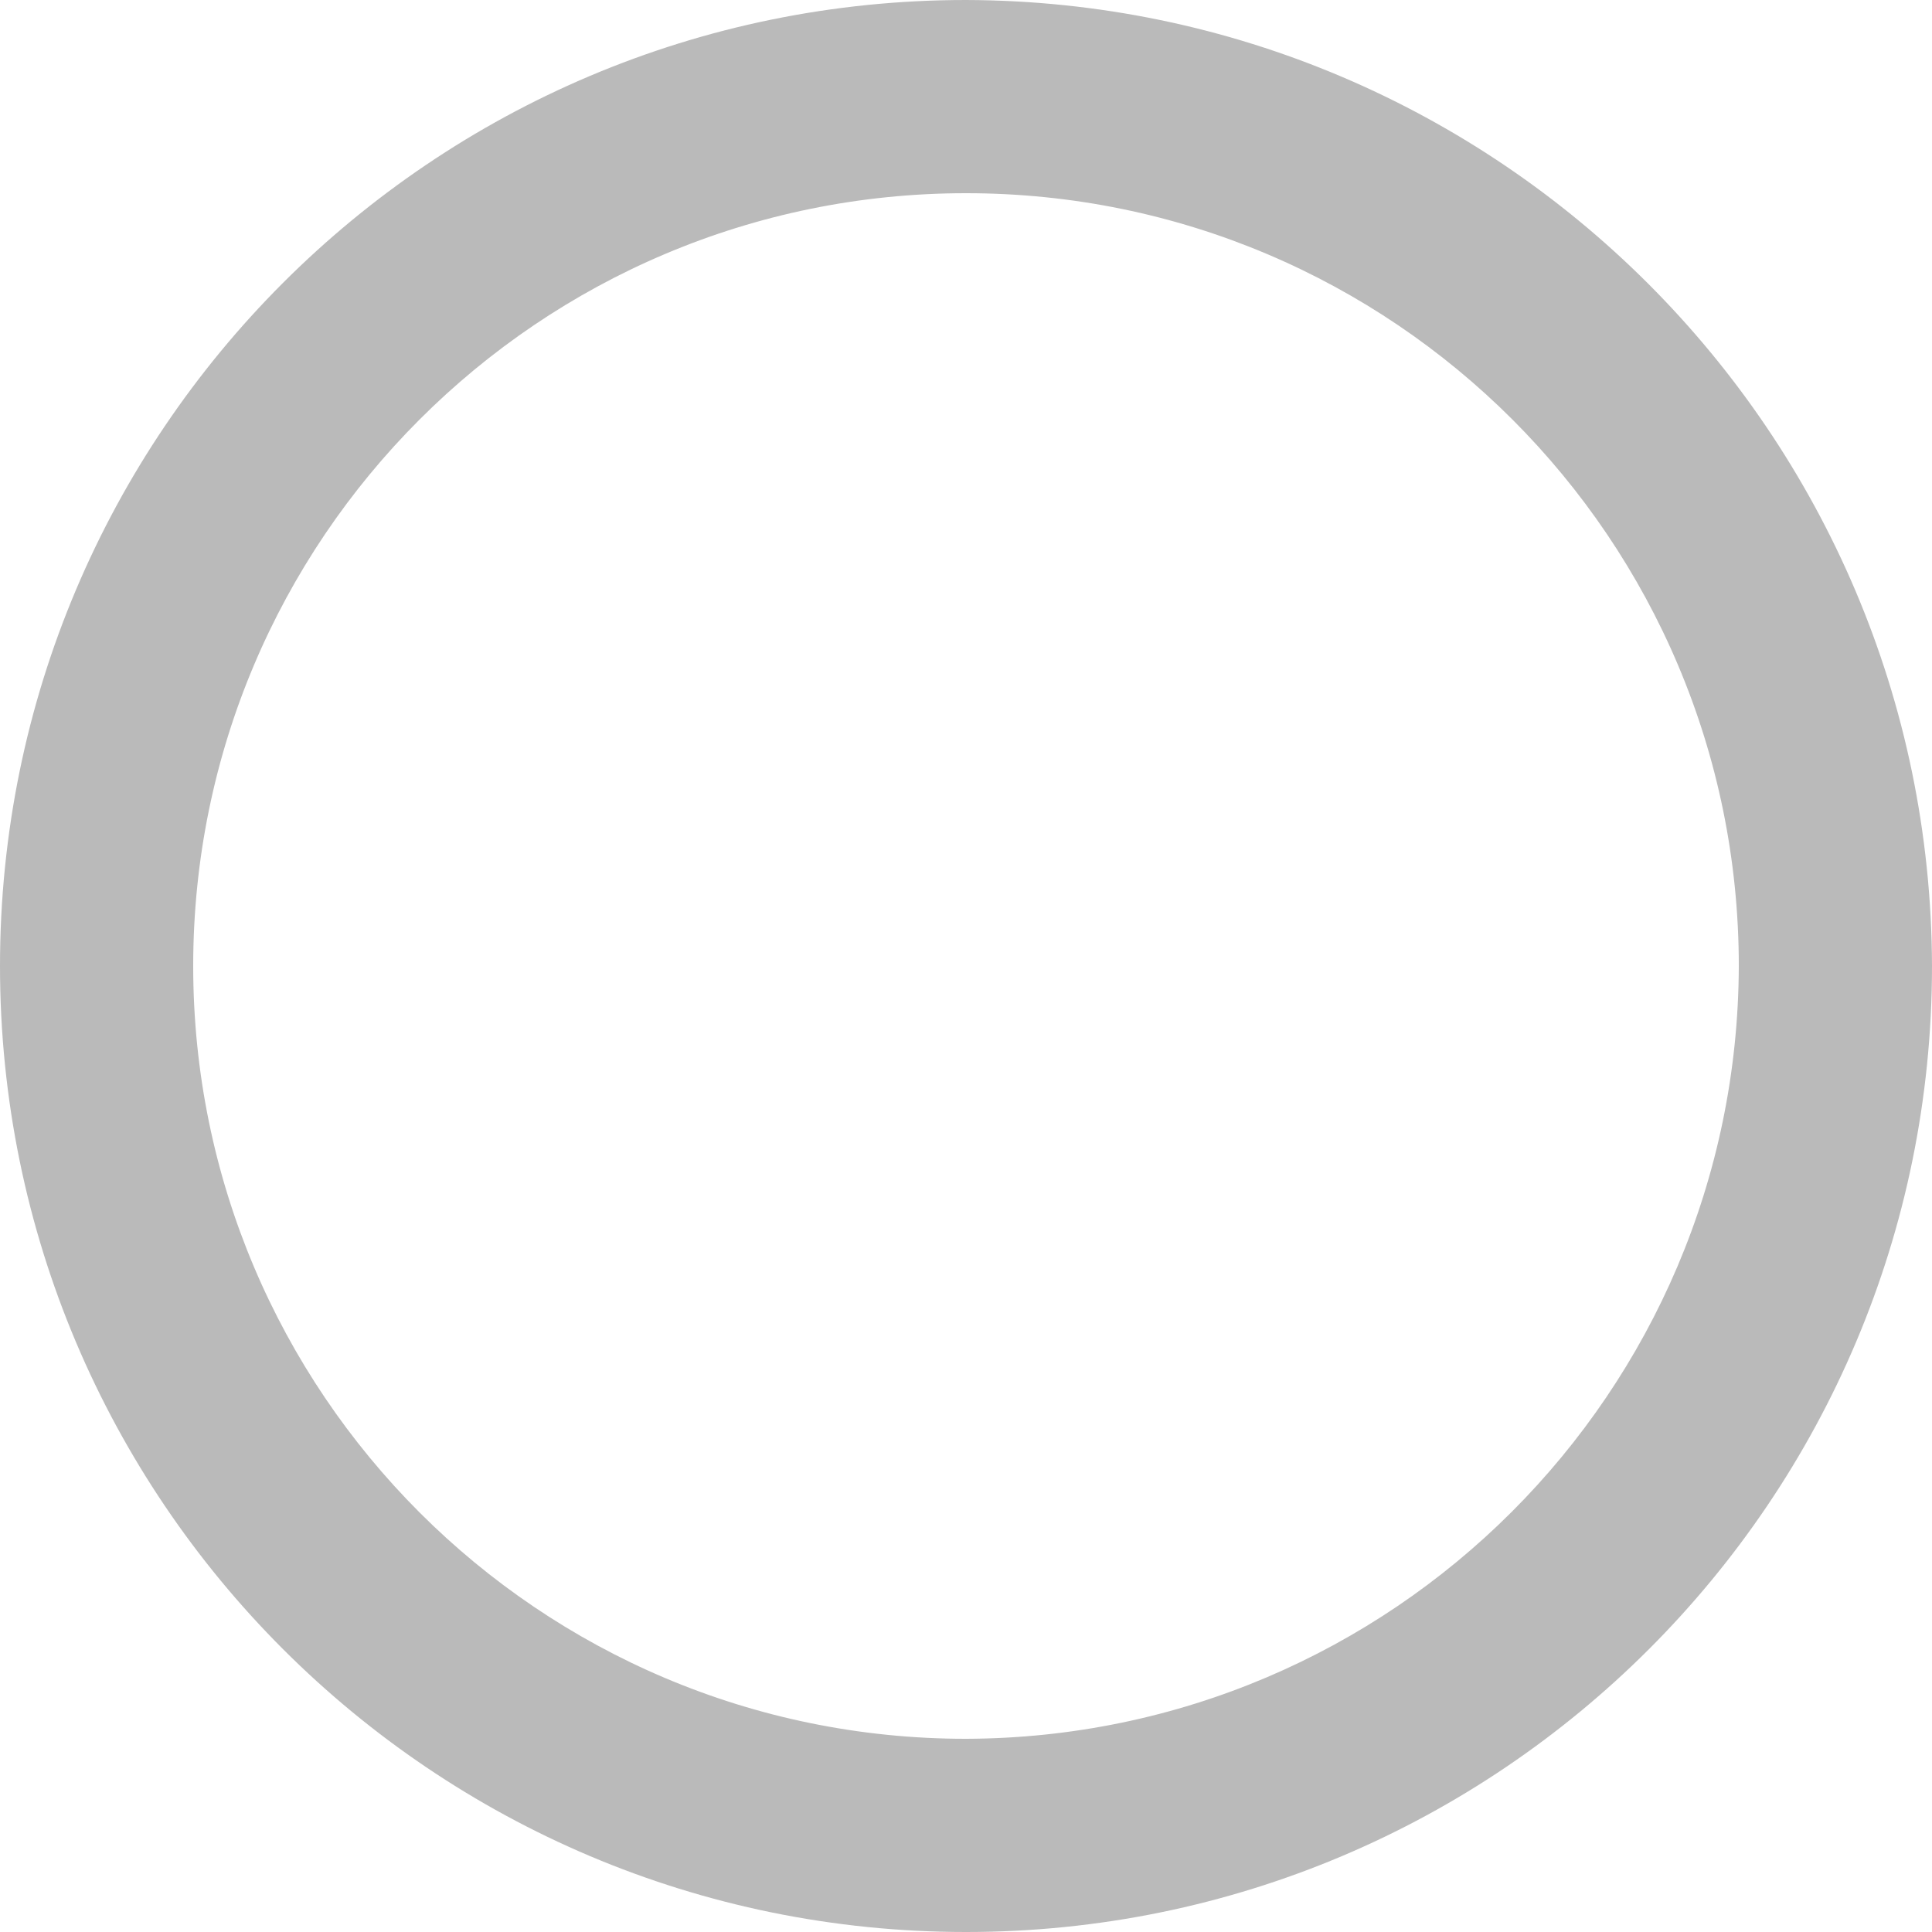
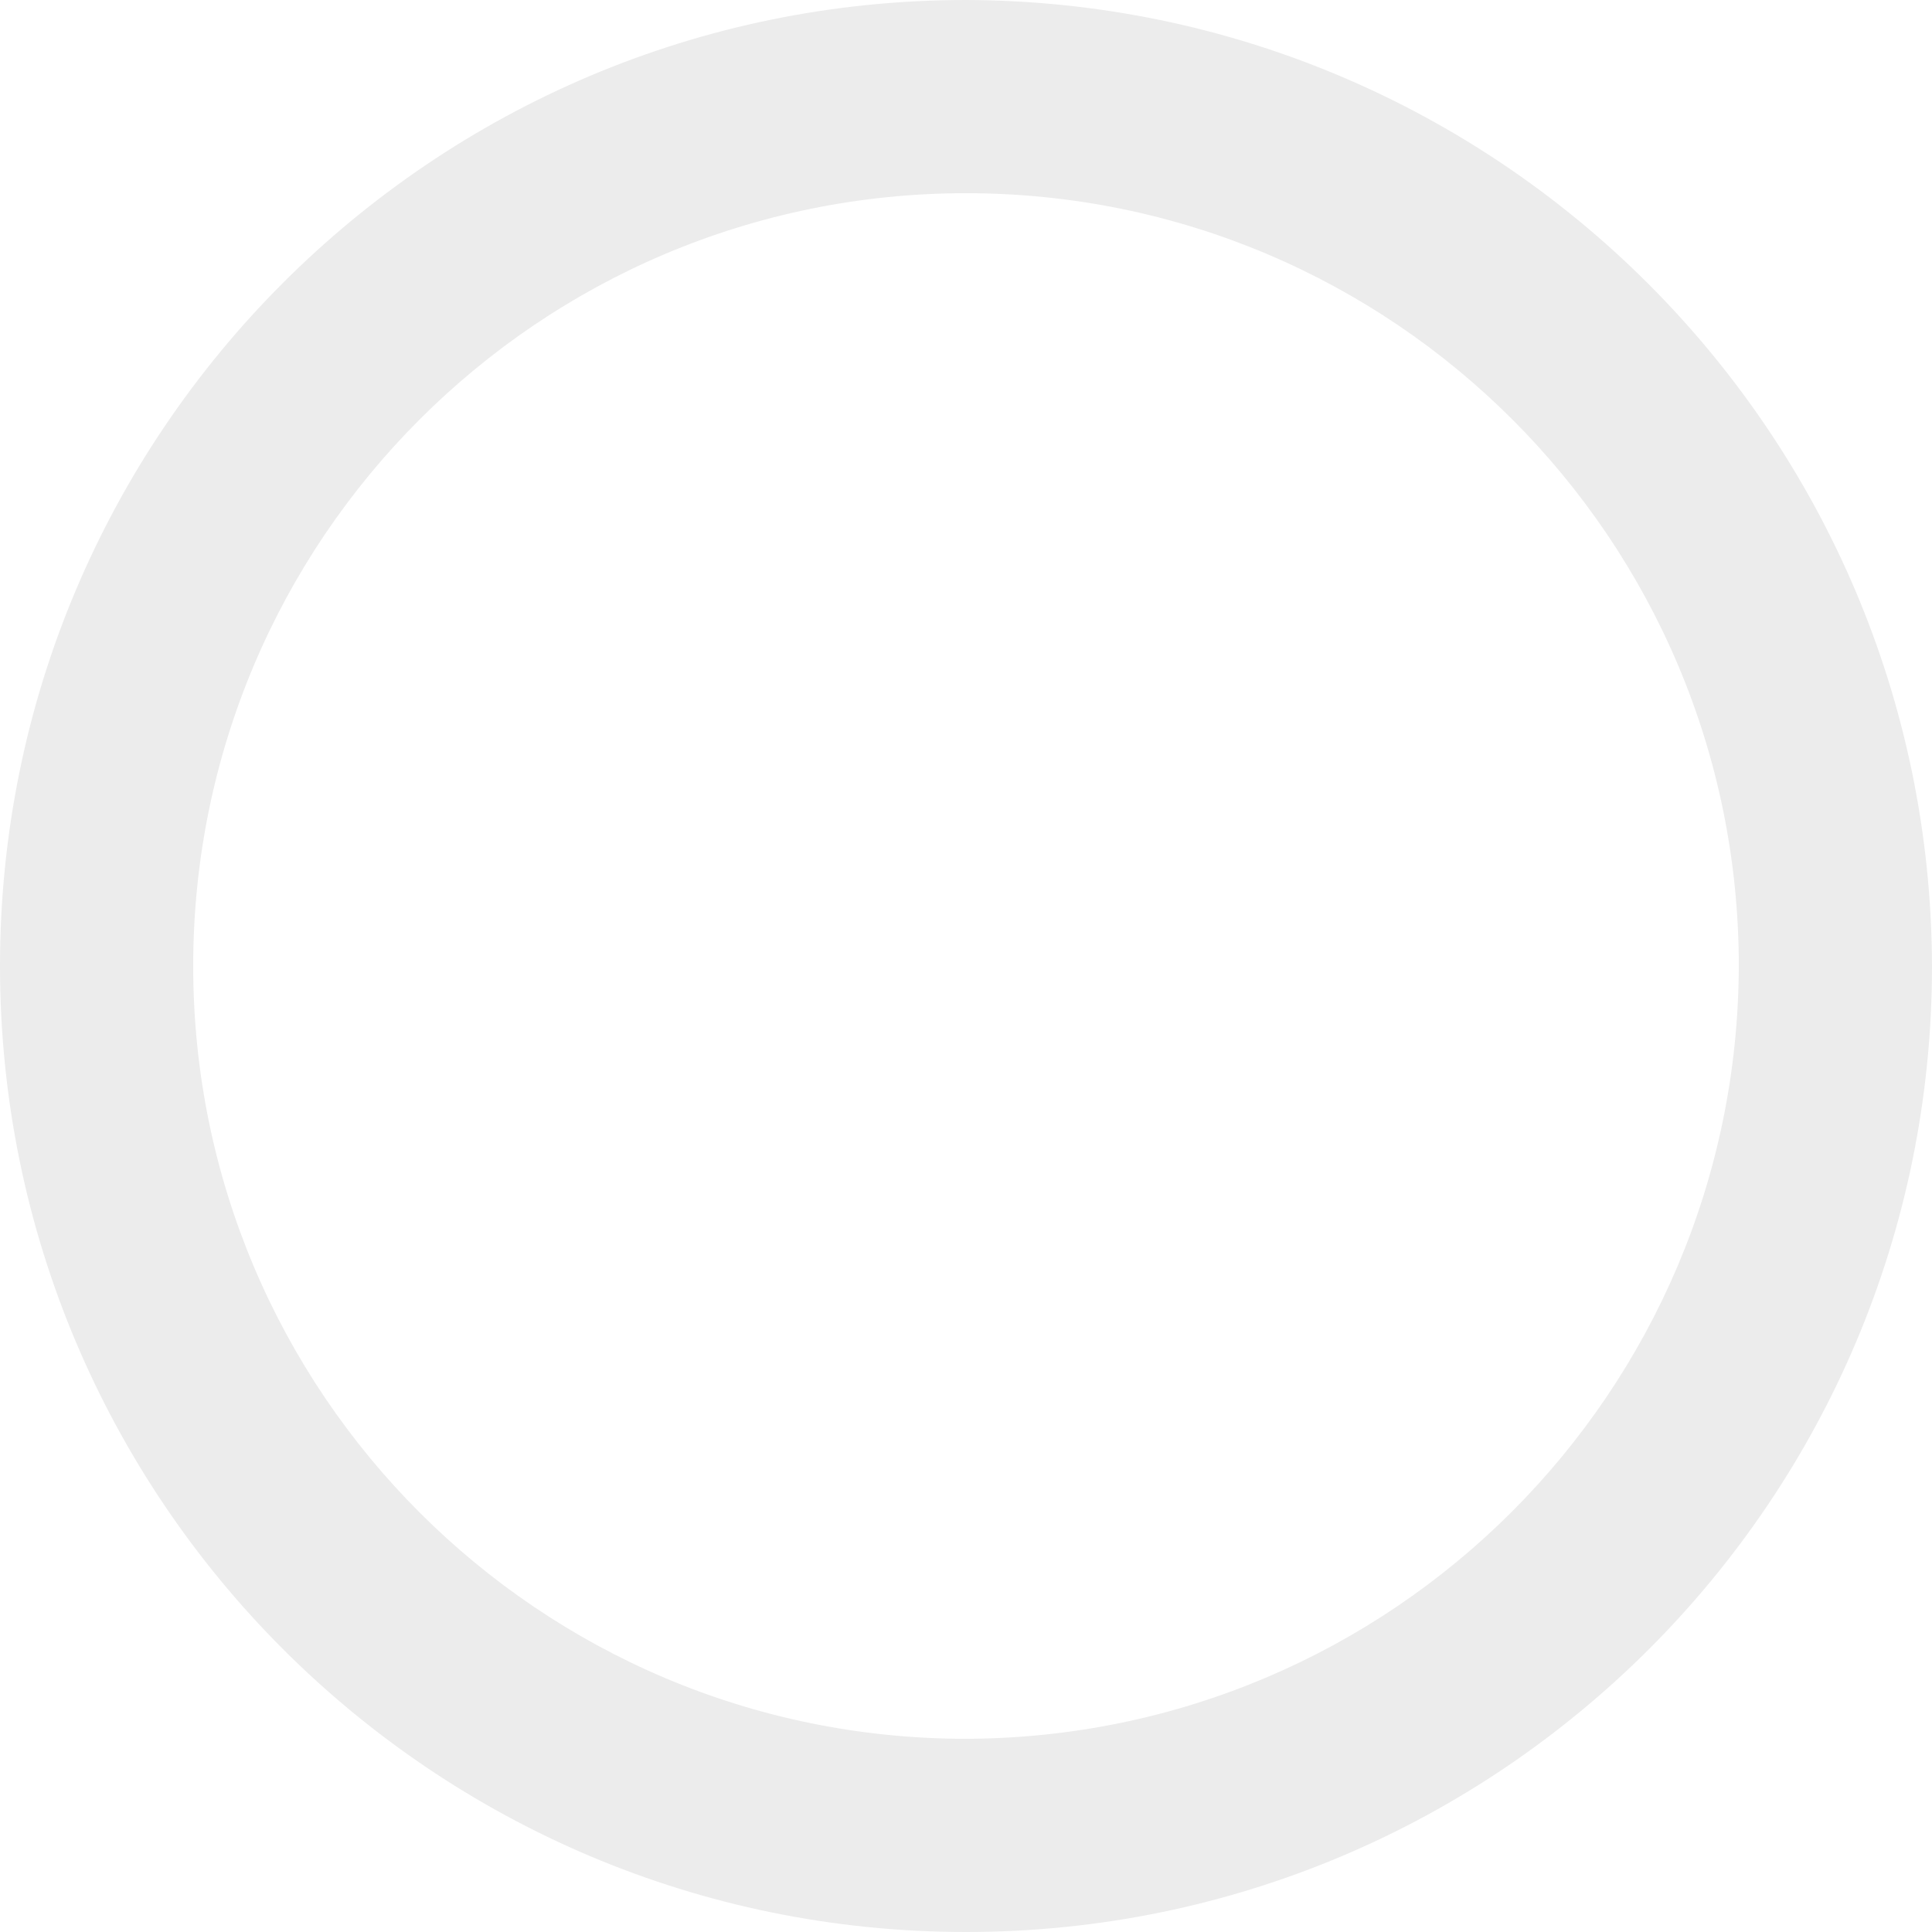
- <svg xmlns="http://www.w3.org/2000/svg" width="24" height="24" viewBox="0 0 24 24">
-   <defs>
-     <style type="text/css">
+ <svg xmlns="http://www.w3.org/2000/svg" width="24" height="24" viewBox="0 0 24 24" version="1.1" id="svg8">
+   <defs id="defs4">
+     <style type="text/css" id="style2">
            .cls-1{fill:#bababa;fill-rule:evenodd}
        </style>
  </defs>
  <g id="radiobttom_active_inactive" transform="translate(-508 -240)">
-     <path id="radio_on" d="M14 2a12 12 0 1 0 12 12A12.035 12.035 0 0 0 14 2zm0 21.6a9.6 9.6 0 1 1 9.6-9.6 9.628 9.628 0 0 1-9.6 9.6z" class="cls-1" transform="translate(506 238)" />
+     <path id="radio_on" d="M14 2a12 12 0 1 0 12 12A12.035 12.035 0 0 0 14 2zm0 21.6a9.6 9.6 0 1 1 9.6-9.6 9.628 9.628 0 0 1-9.6 9.6z" class="cls-1" transform="translate(506 238)" style="fill:#ececec;fill-opacity:1" />
  </g>
</svg>
